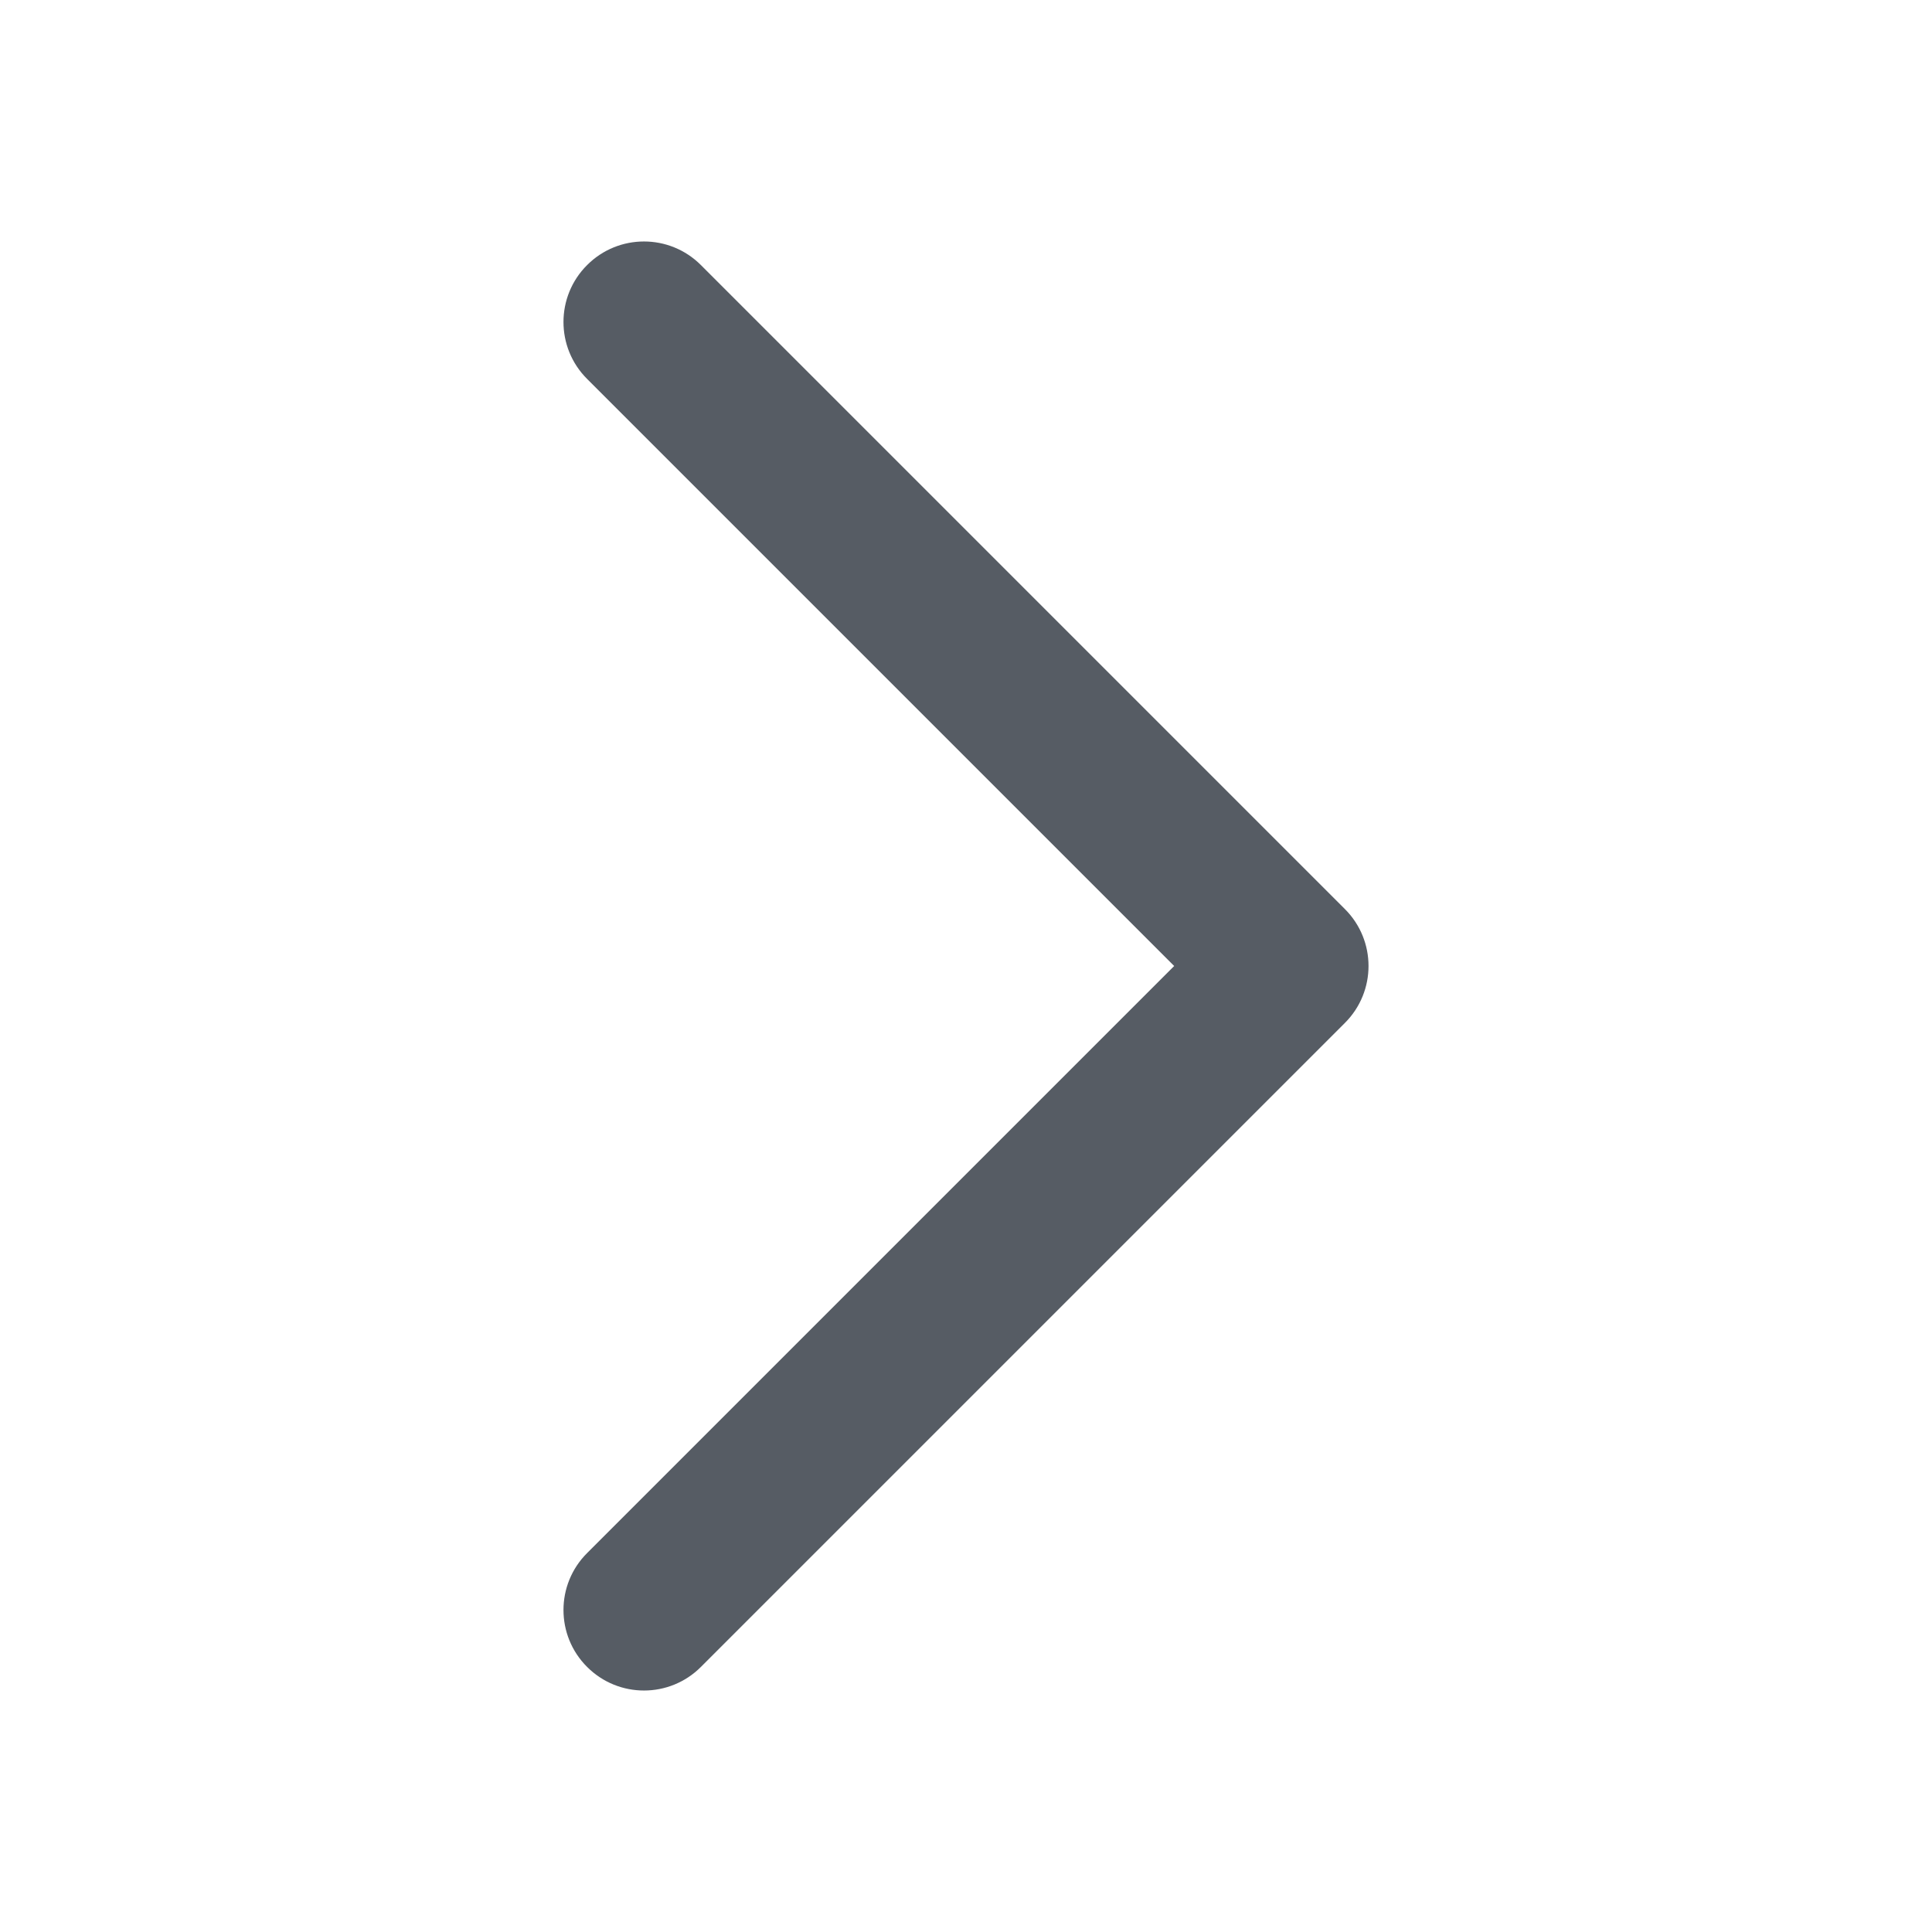
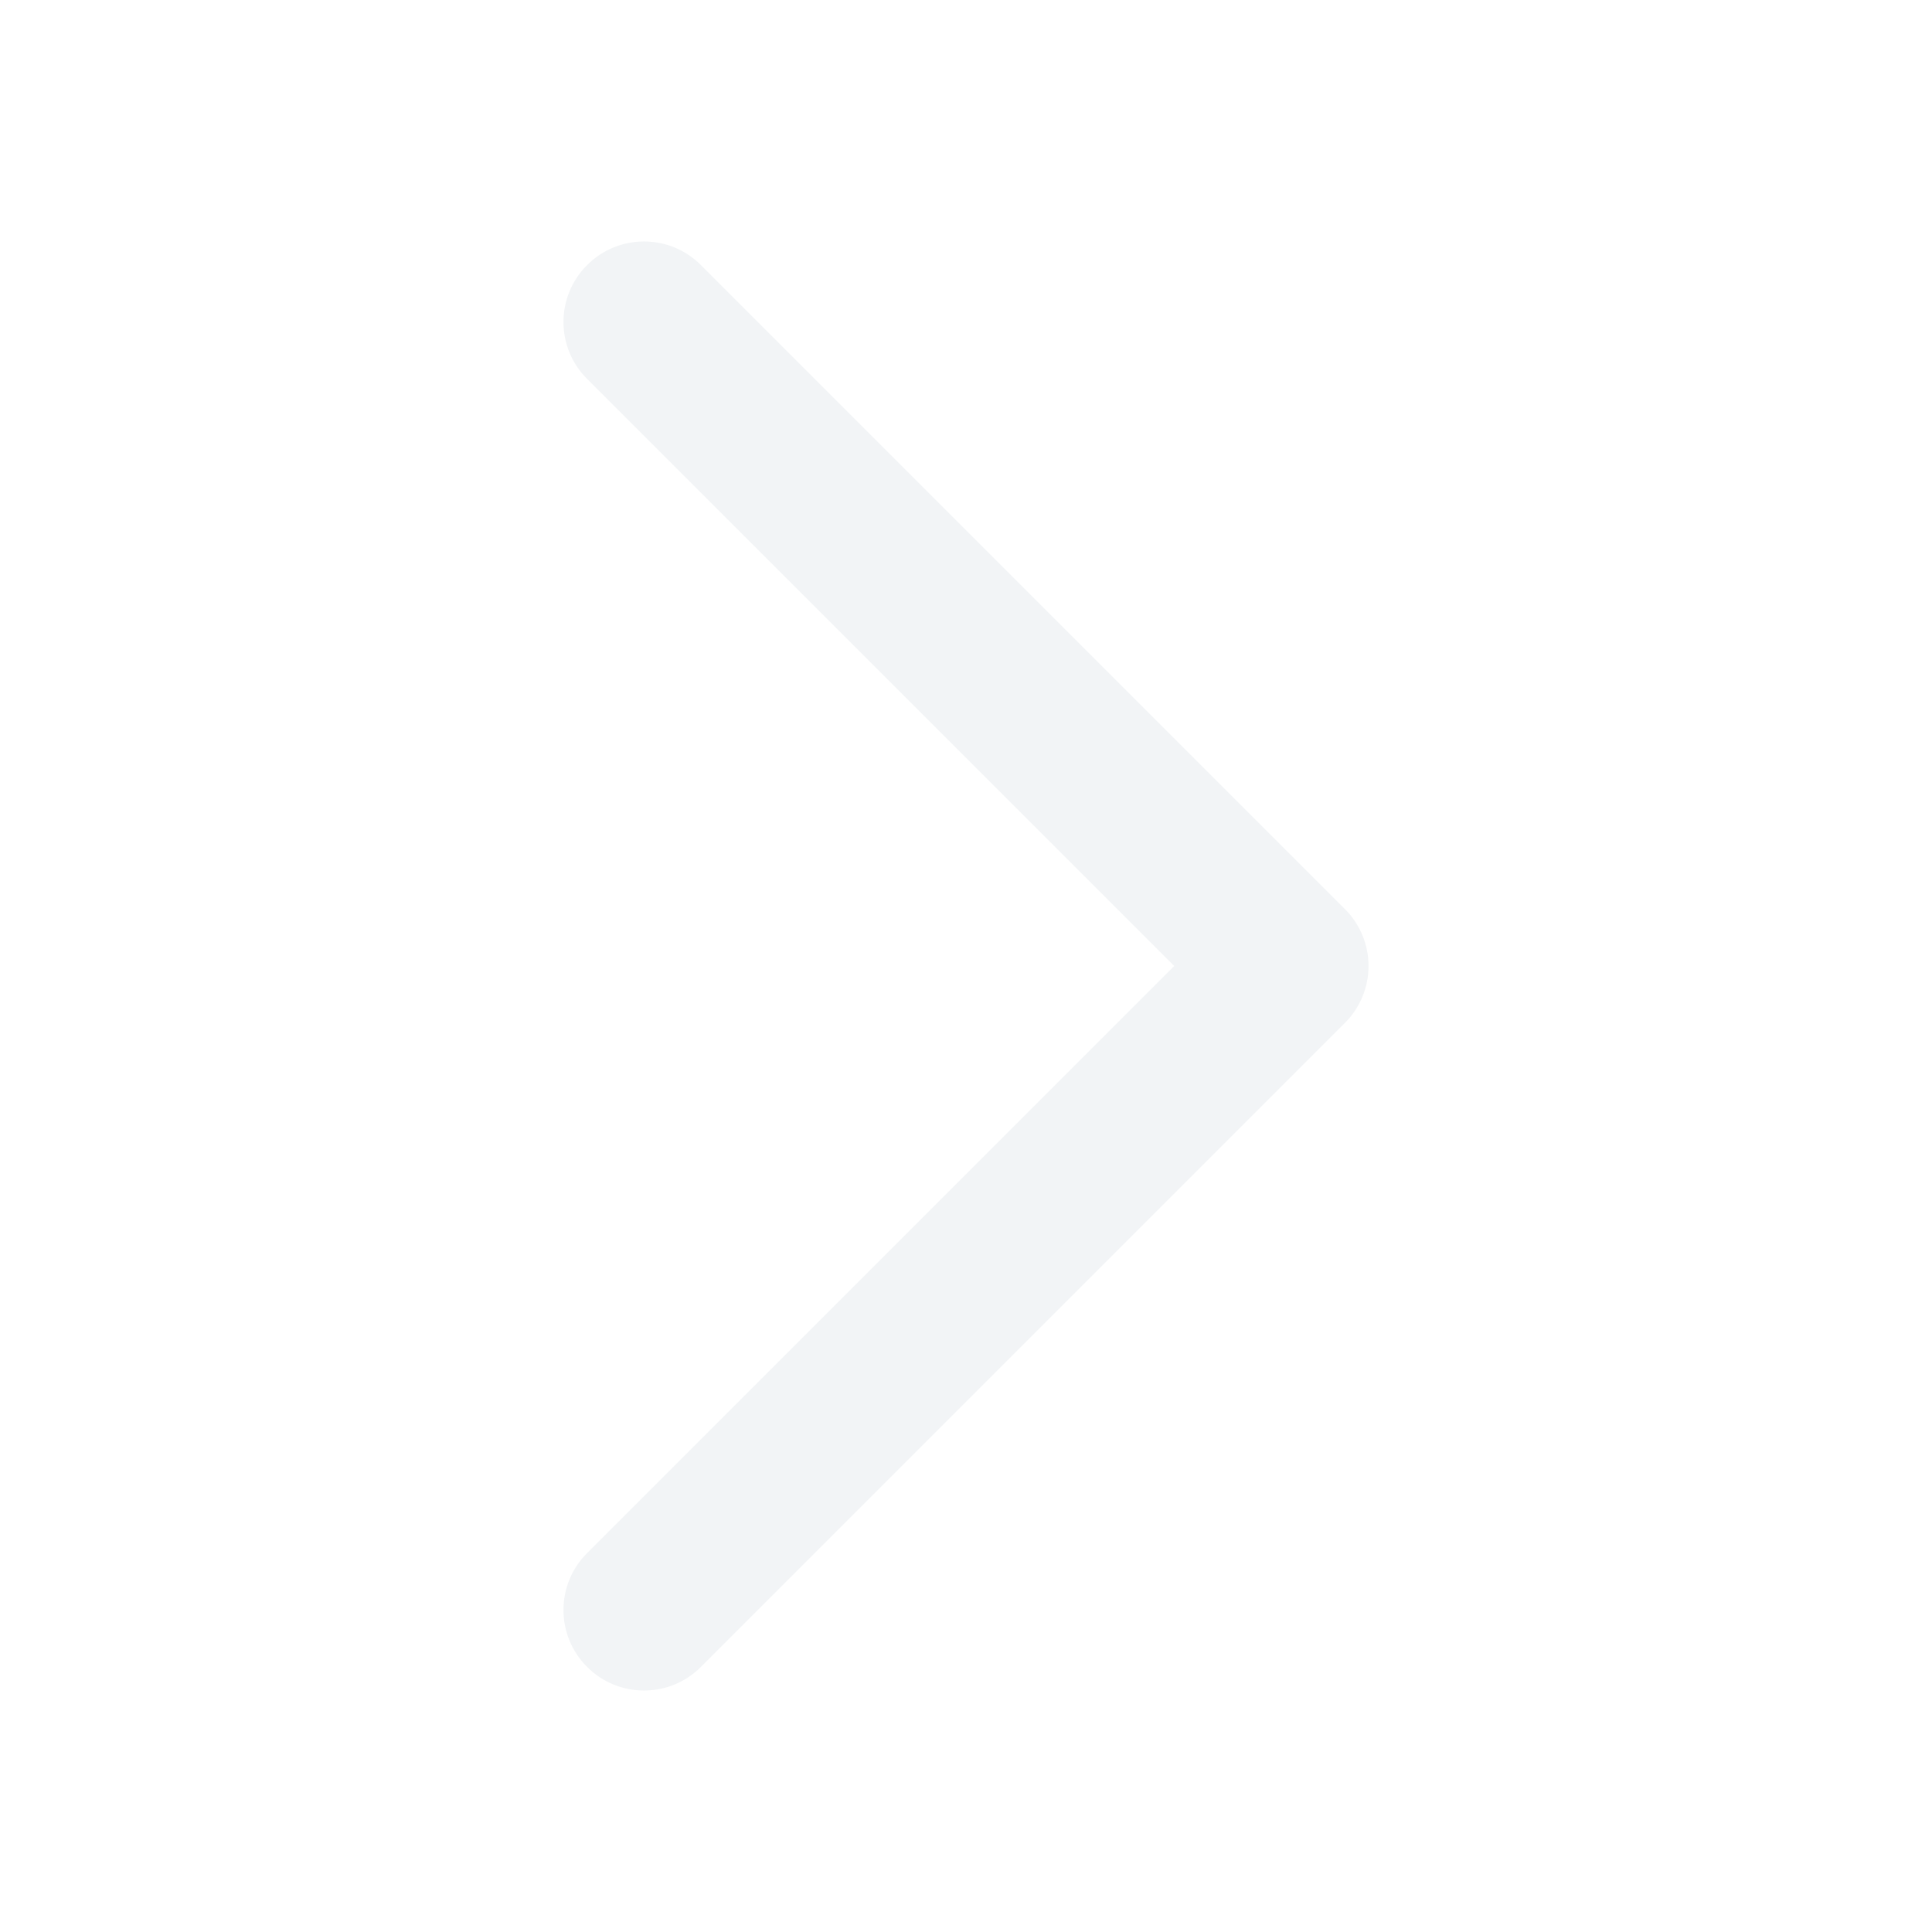
<svg xmlns="http://www.w3.org/2000/svg" width="24" height="24" viewBox="0 0 24 24" fill="none">
-   <path fill-rule="evenodd" clip-rule="evenodd" d="M7.293 3.293C6.902 3.683 6.902 4.317 7.293 4.707L14.586 12L7.293 19.293C6.902 19.683 6.902 20.317 7.293 20.707C7.683 21.098 8.317 21.098 8.707 20.707L16.707 12.707C17.098 12.317 17.098 11.683 16.707 11.293L8.707 3.293C8.317 2.902 7.683 2.902 7.293 3.293Z" fill="#565C64" />
+   <path fill-rule="evenodd" clip-rule="evenodd" d="M7.293 3.293C6.902 3.683 6.902 4.317 7.293 4.707L14.586 12L7.293 19.293C6.902 19.683 6.902 20.317 7.293 20.707C7.683 21.098 8.317 21.098 8.707 20.707L16.707 12.707C17.098 12.317 17.098 11.683 16.707 11.293L8.707 3.293C8.317 2.902 7.683 2.902 7.293 3.293Z" fill="#F2F4F6" />
</svg>
